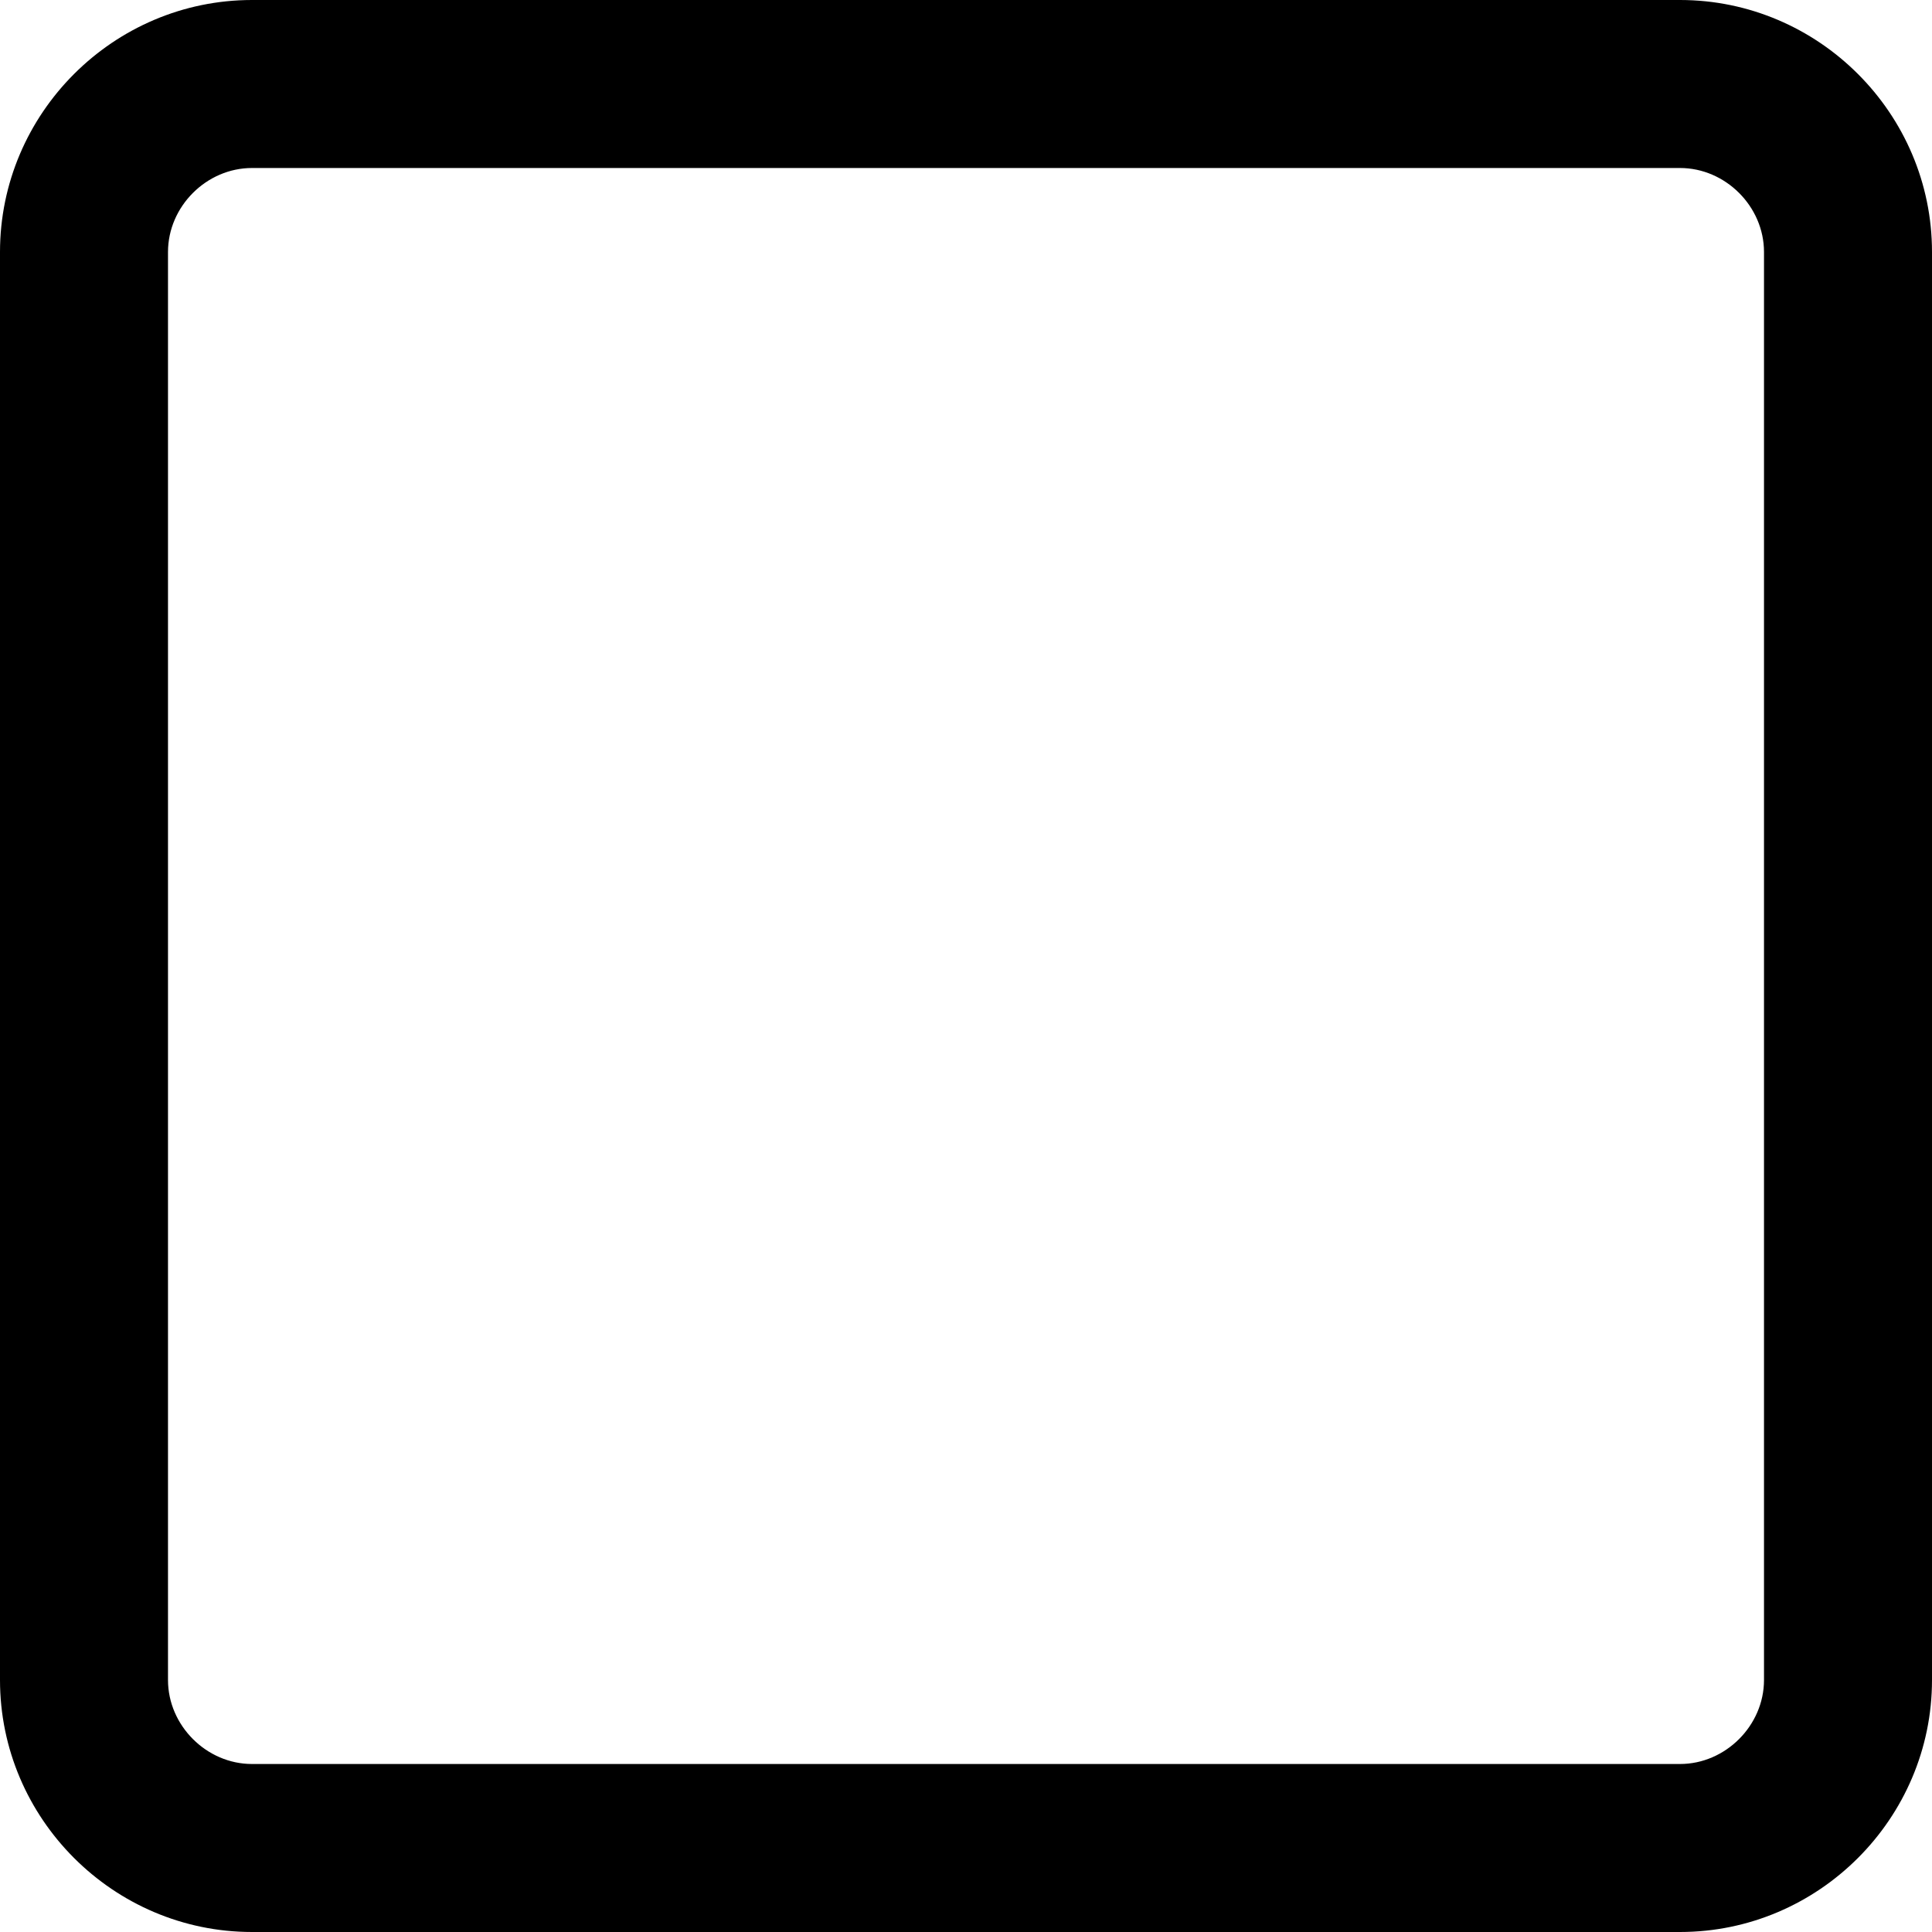
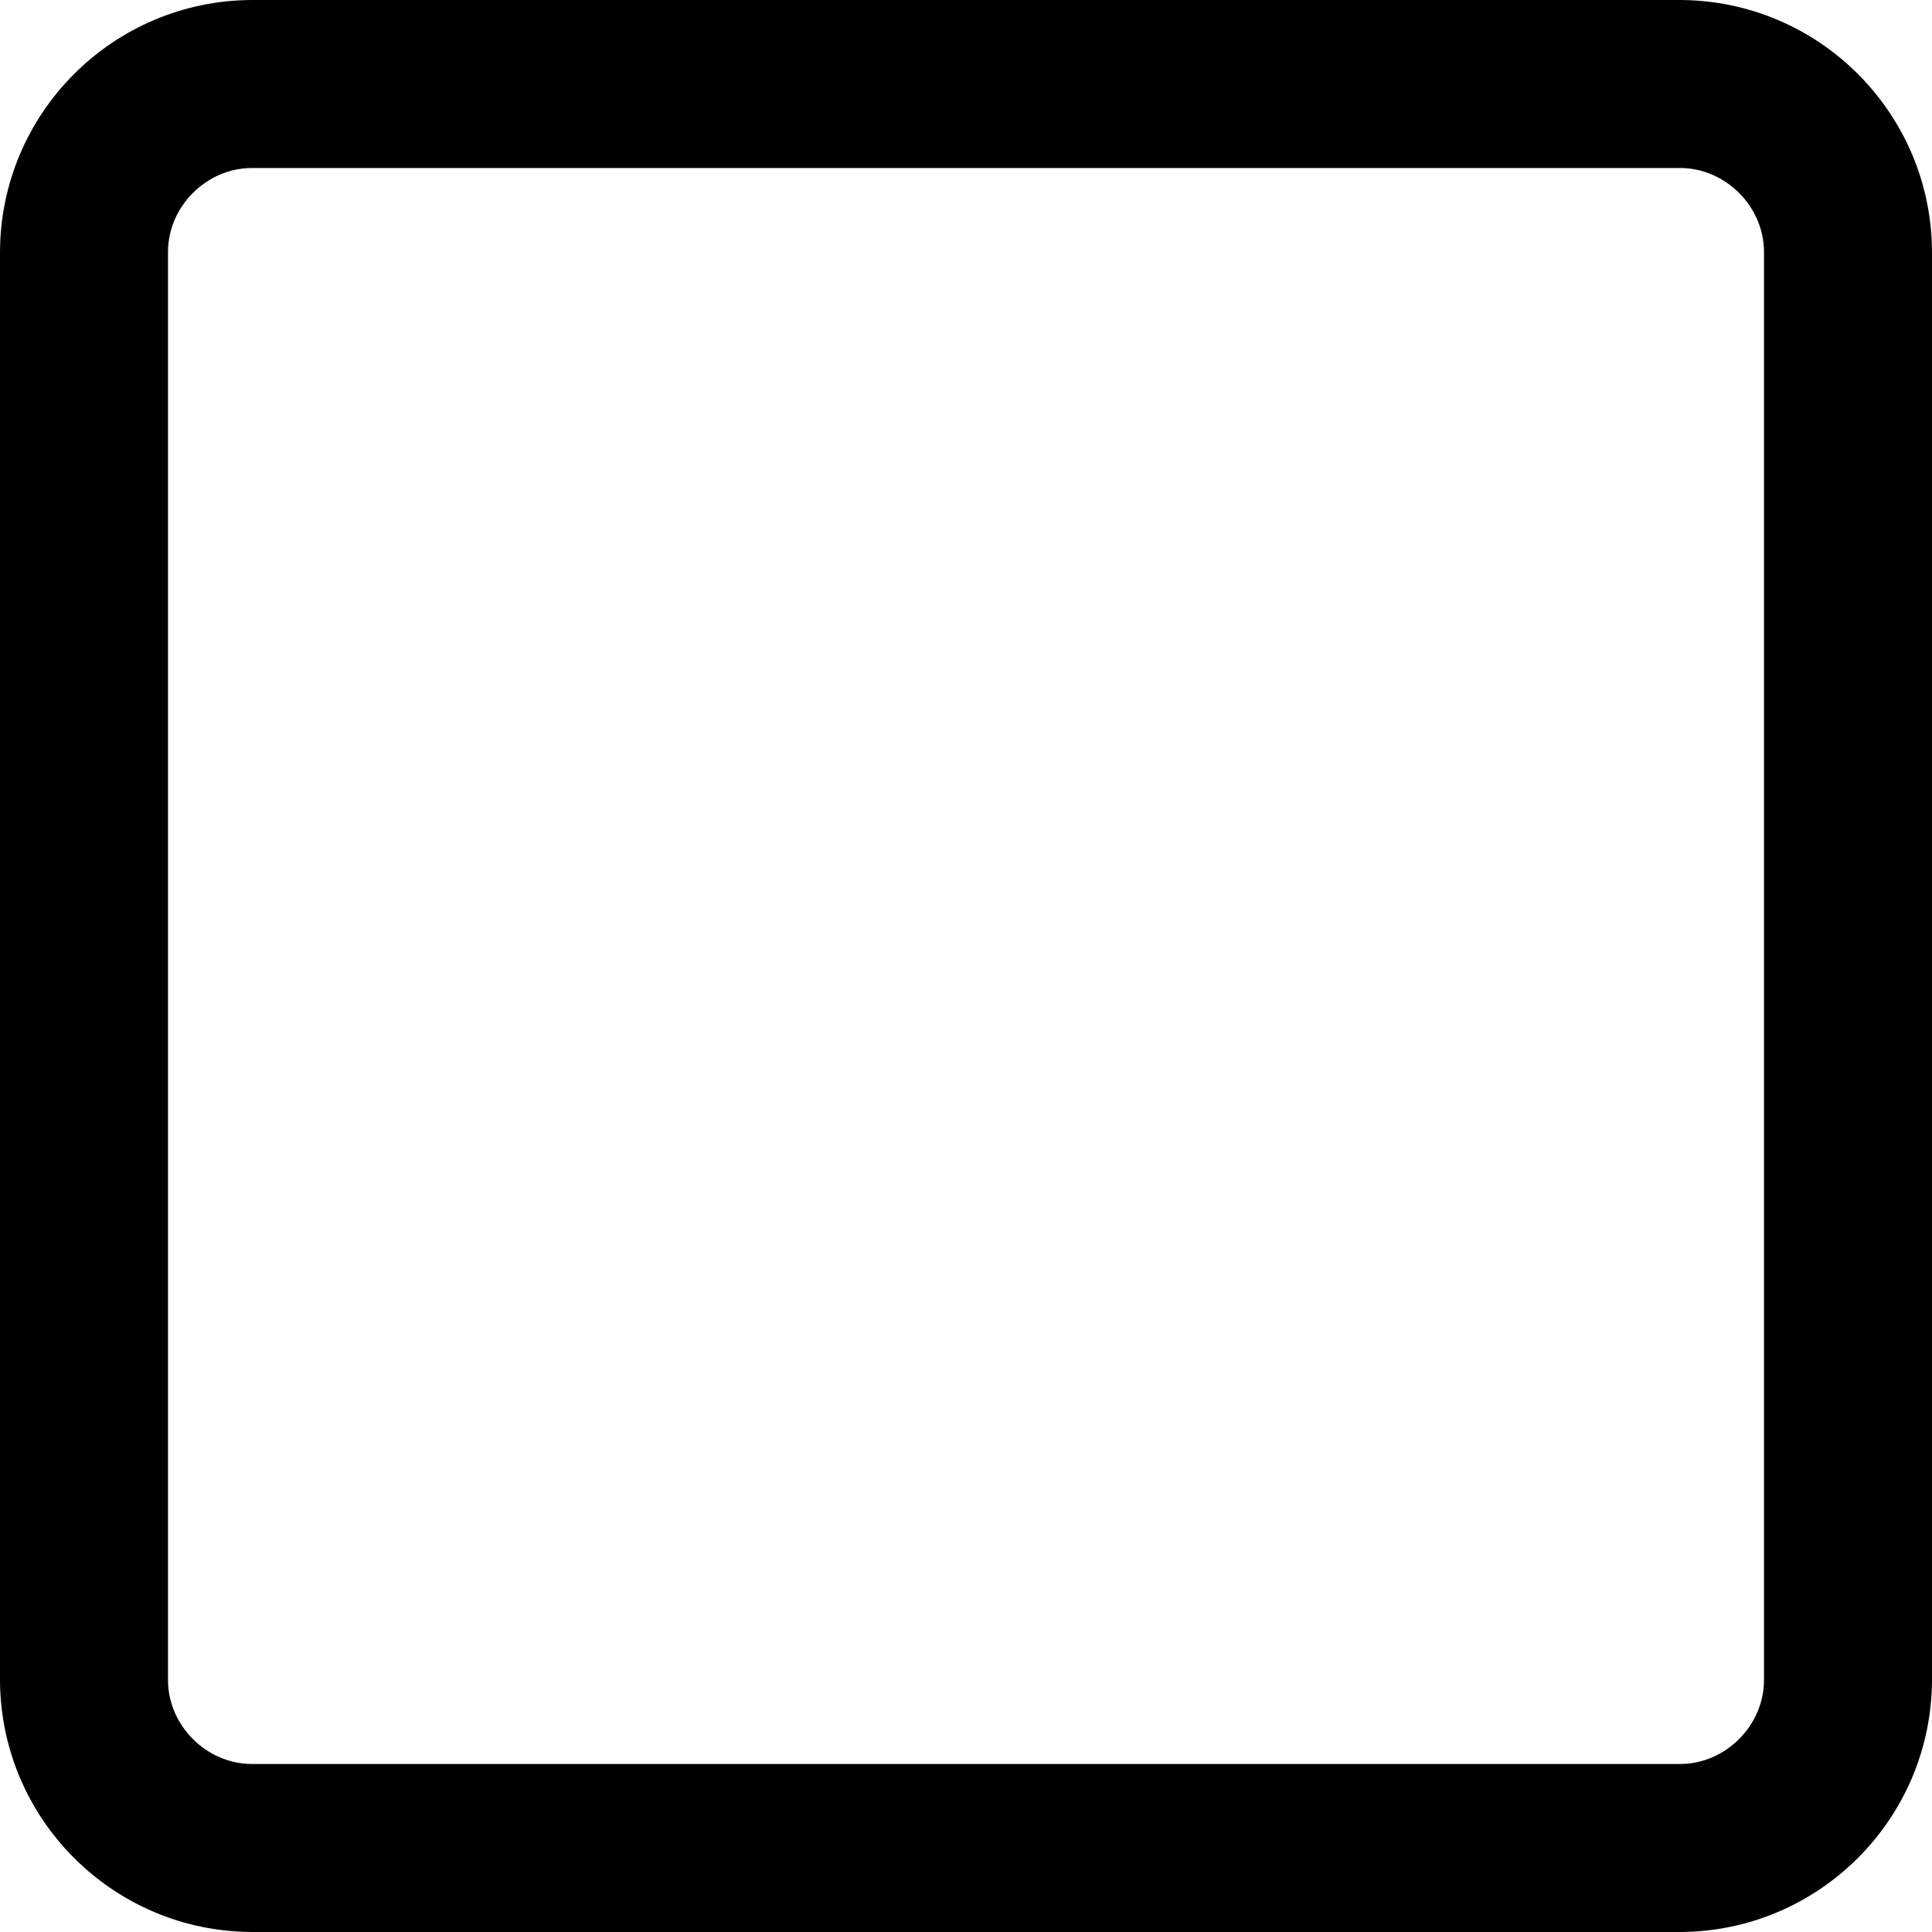
- <svg xmlns="http://www.w3.org/2000/svg" version="1.1" id="Layer_1" x="0px" y="0px" width="23px" height="23px" viewBox="0 0 23 23" enable-background="new 0 0 23 23" xml:space="preserve">
-   <path d="M20,2c0.542,0,1,0.458,1,1v17c0,0.542-0.458,1-1,1H3c-0.542,0-1-0.458-1-1V3c0-0.542,0.458-1,1-1H20 M20,0H3  C1.35,0,0,1.35,0,3v17c0,1.65,1.35,3,3,3h17c1.65,0,3-1.35,3-3V3C23,1.35,21.65,0,20,0L20,0z" />
+ <svg xmlns="http://www.w3.org/2000/svg" width="23" height="23">
+   <path d="M20 2c.542 0 1 .458 1 1v17c0 .542-.458 1-1 1H3c-.542 0-1-.458-1-1V3c0-.542.458-1 1-1h17m0-2H3a3.01 3.01 0 0 0-3 3v17a3.01 3.01 0 0 0 3 3h17a3.01 3.01 0 0 0 3-3V3a3.01 3.01 0 0 0-3-3z" />
</svg>
